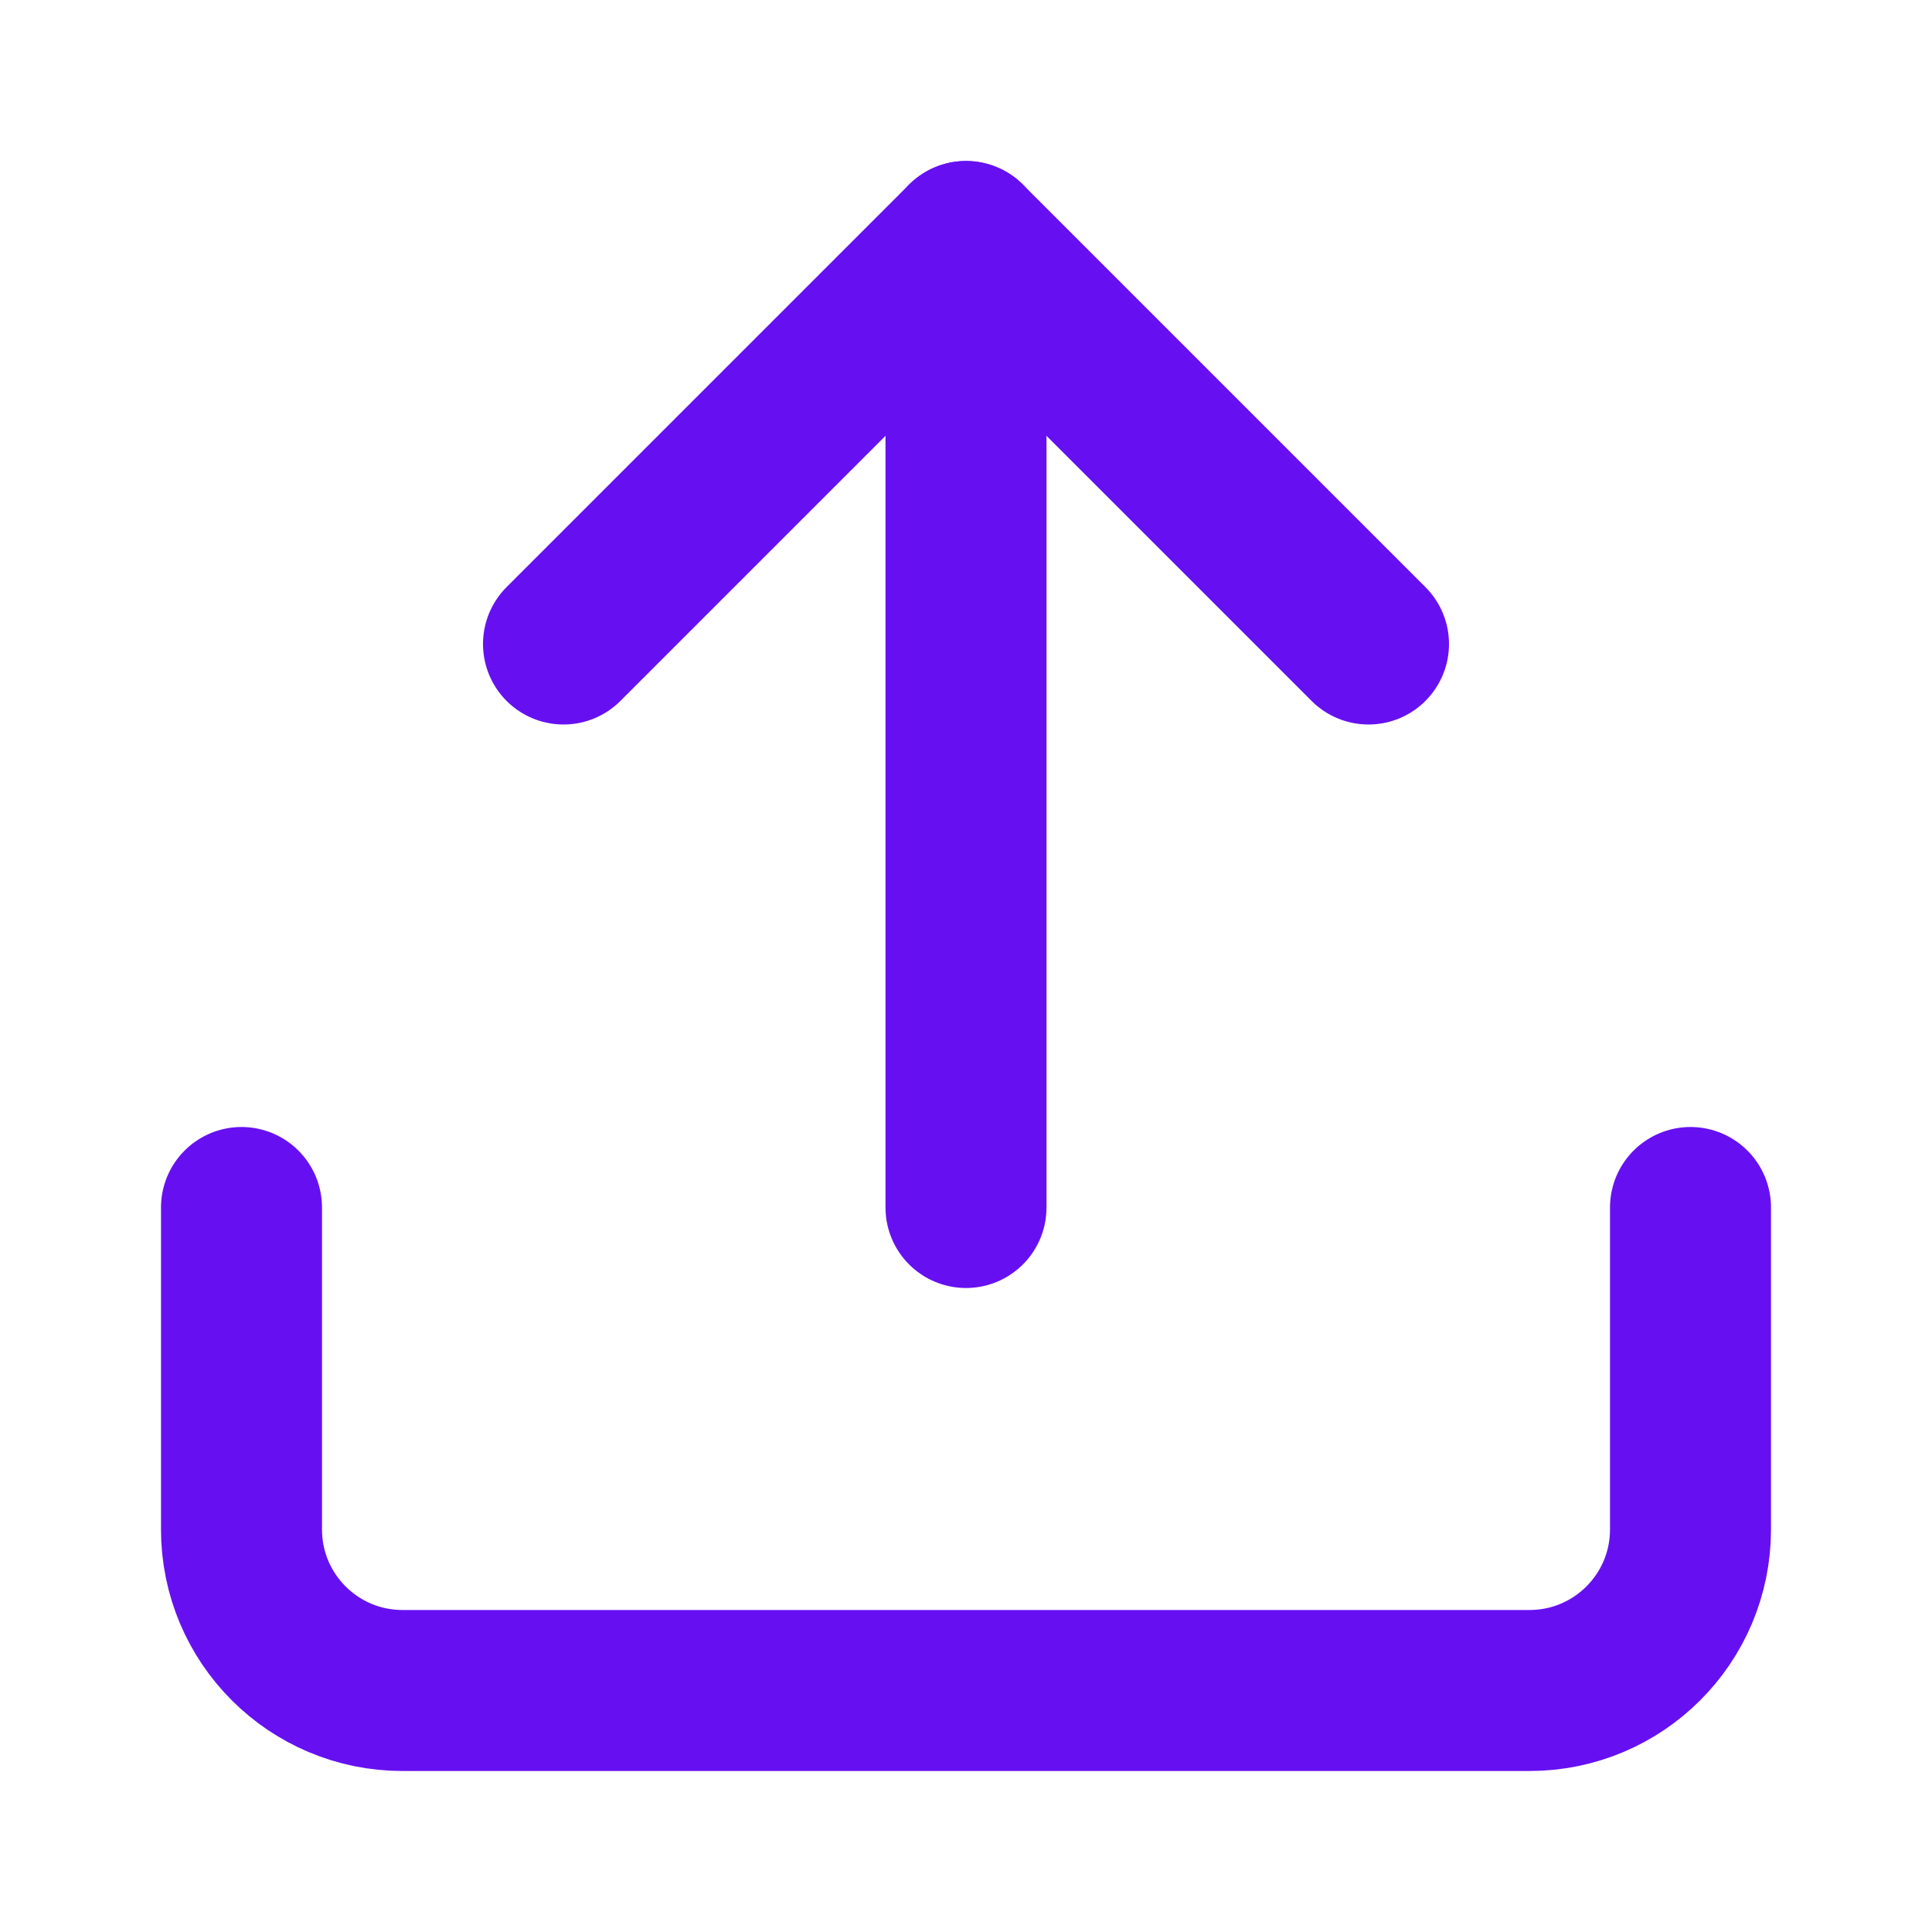
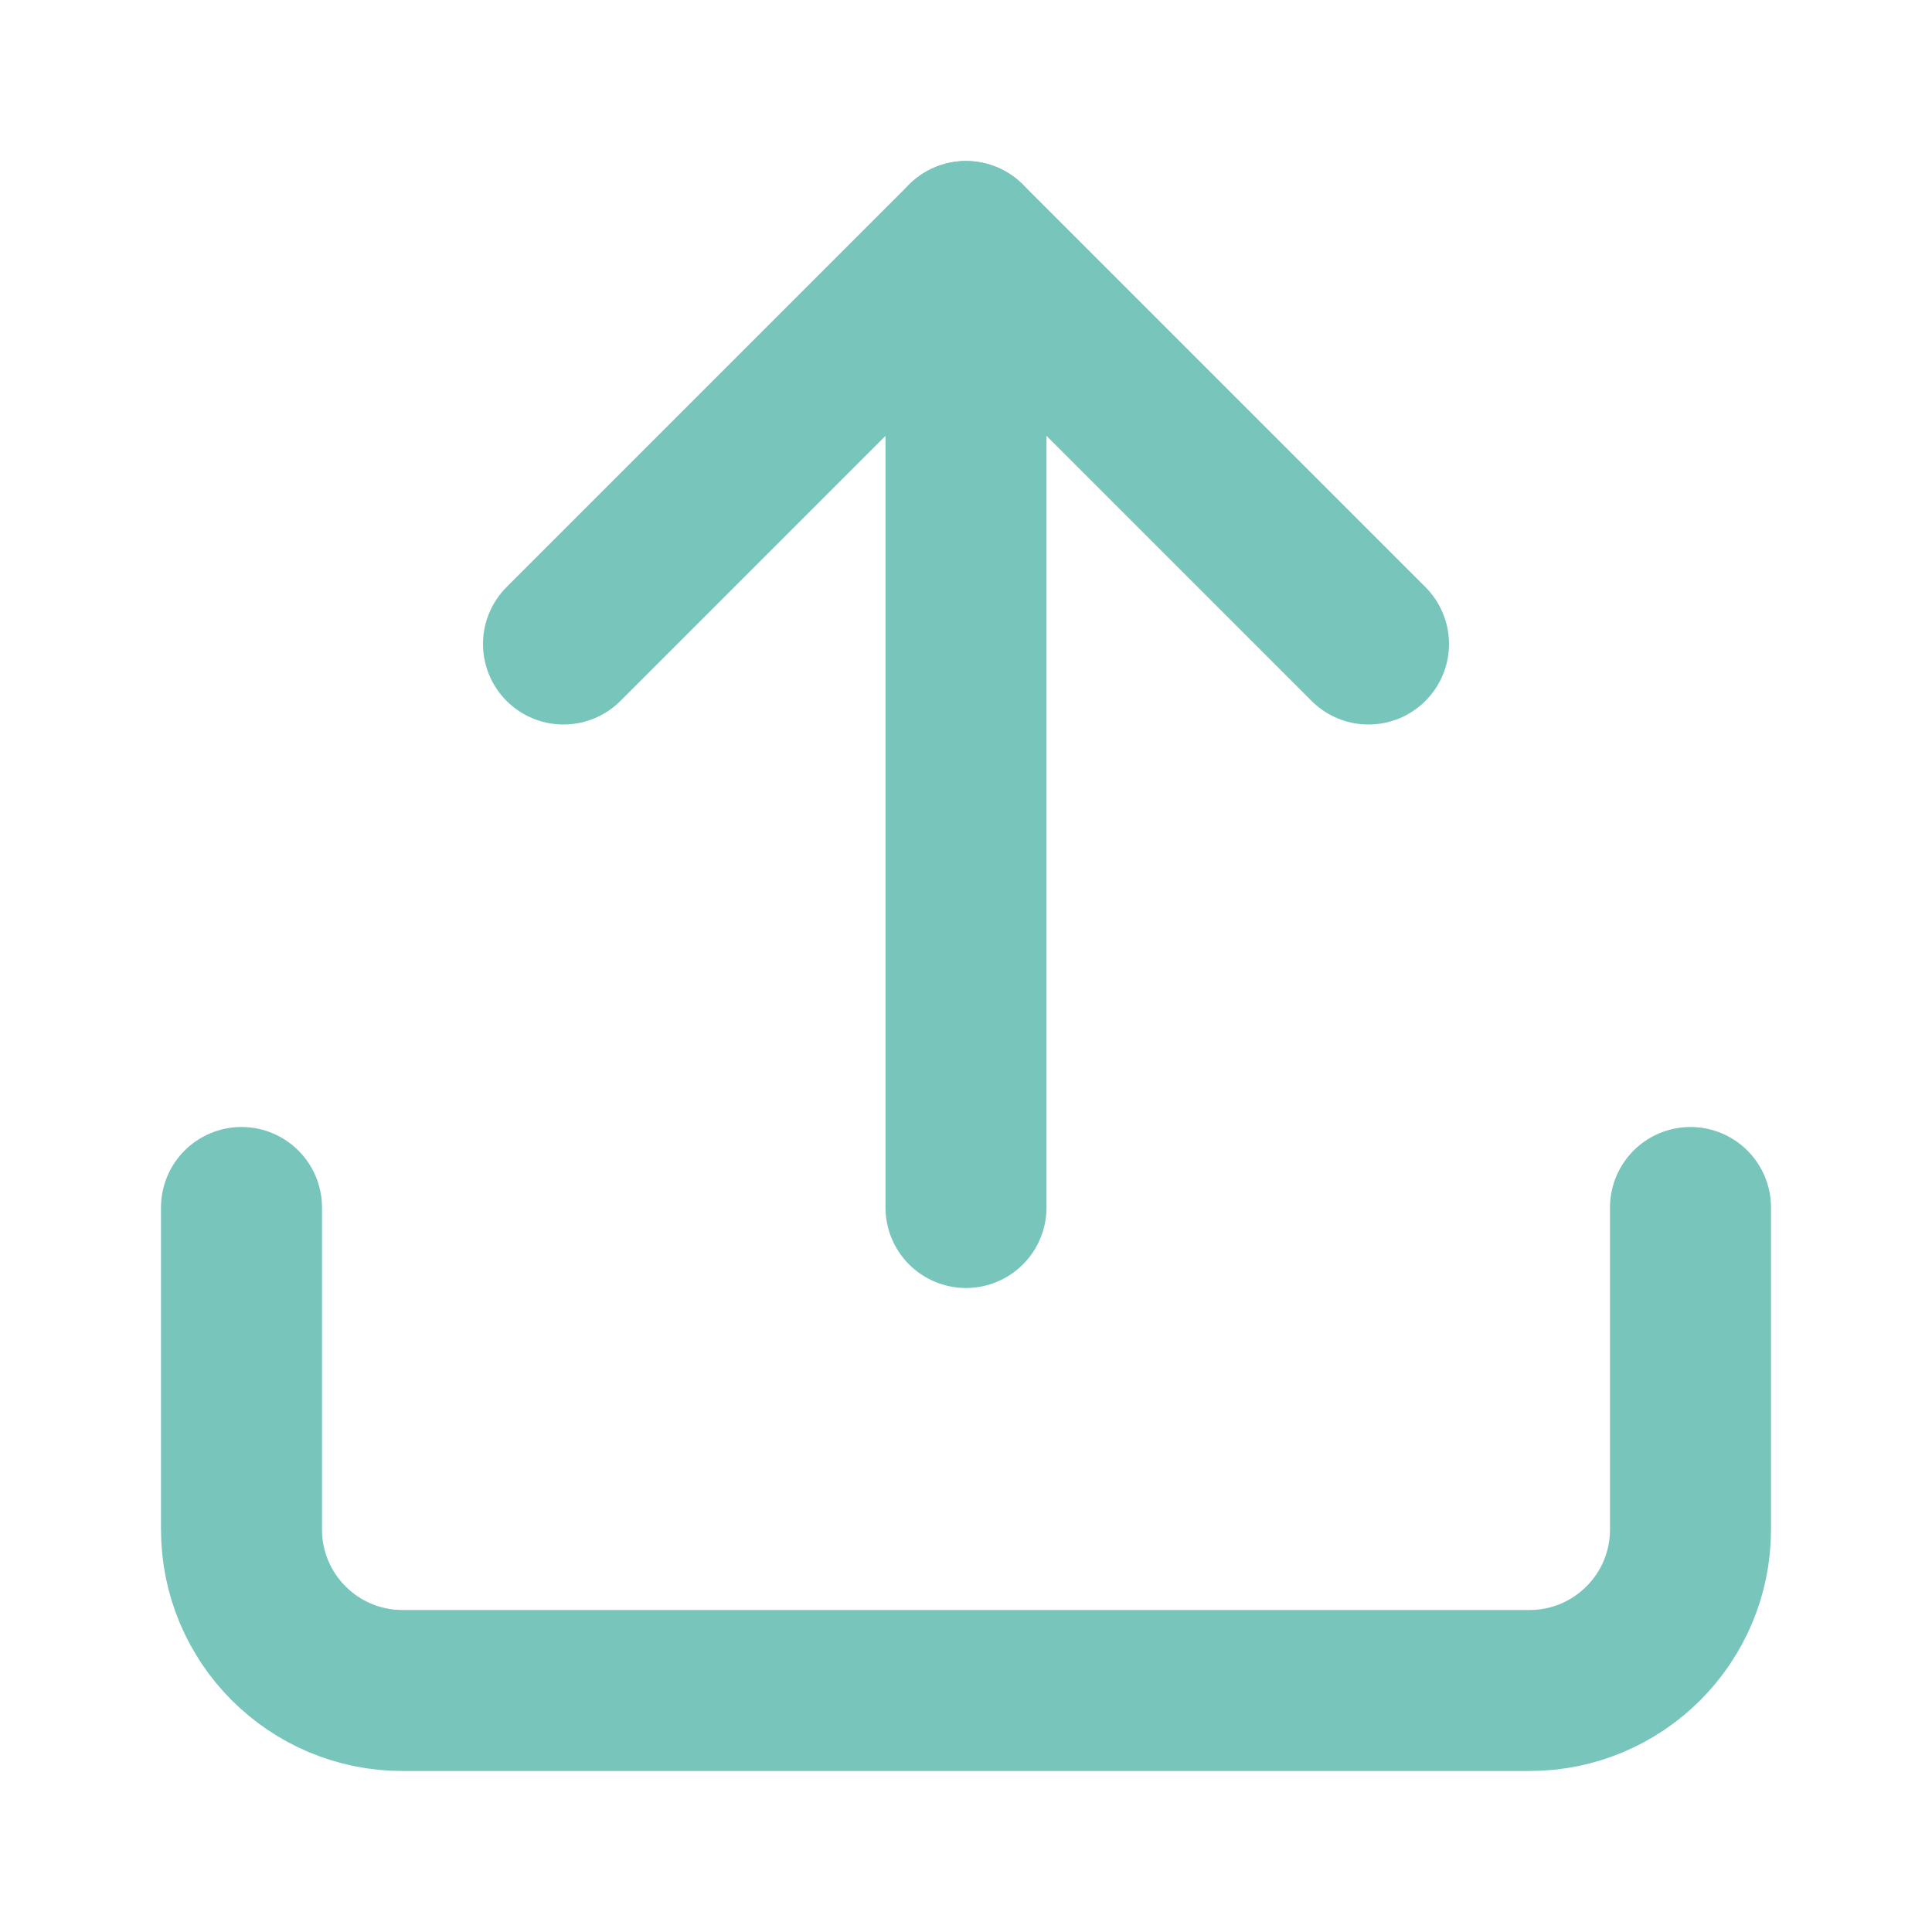
- <svg xmlns="http://www.w3.org/2000/svg" width="24" height="24" viewBox="0 0 24 24" fill="none" stroke="#6610f2" stroke-width="2" stroke-linecap="round" stroke-linejoin="round">
+ <svg xmlns="http://www.w3.org/2000/svg" width="24" height="24" viewBox="0 0 24 24" fill="none" stroke="#78c5bc" stroke-width="2" stroke-linecap="round" stroke-linejoin="round">
  <path d="M21 15v4a2 2 0 0 1-2 2H5a2 2 0 0 1-2-2v-4" />
  <polyline points="17 8 12 3 7 8" />
  <line x1="12" x2="12" y1="3" y2="15" />
</svg>
